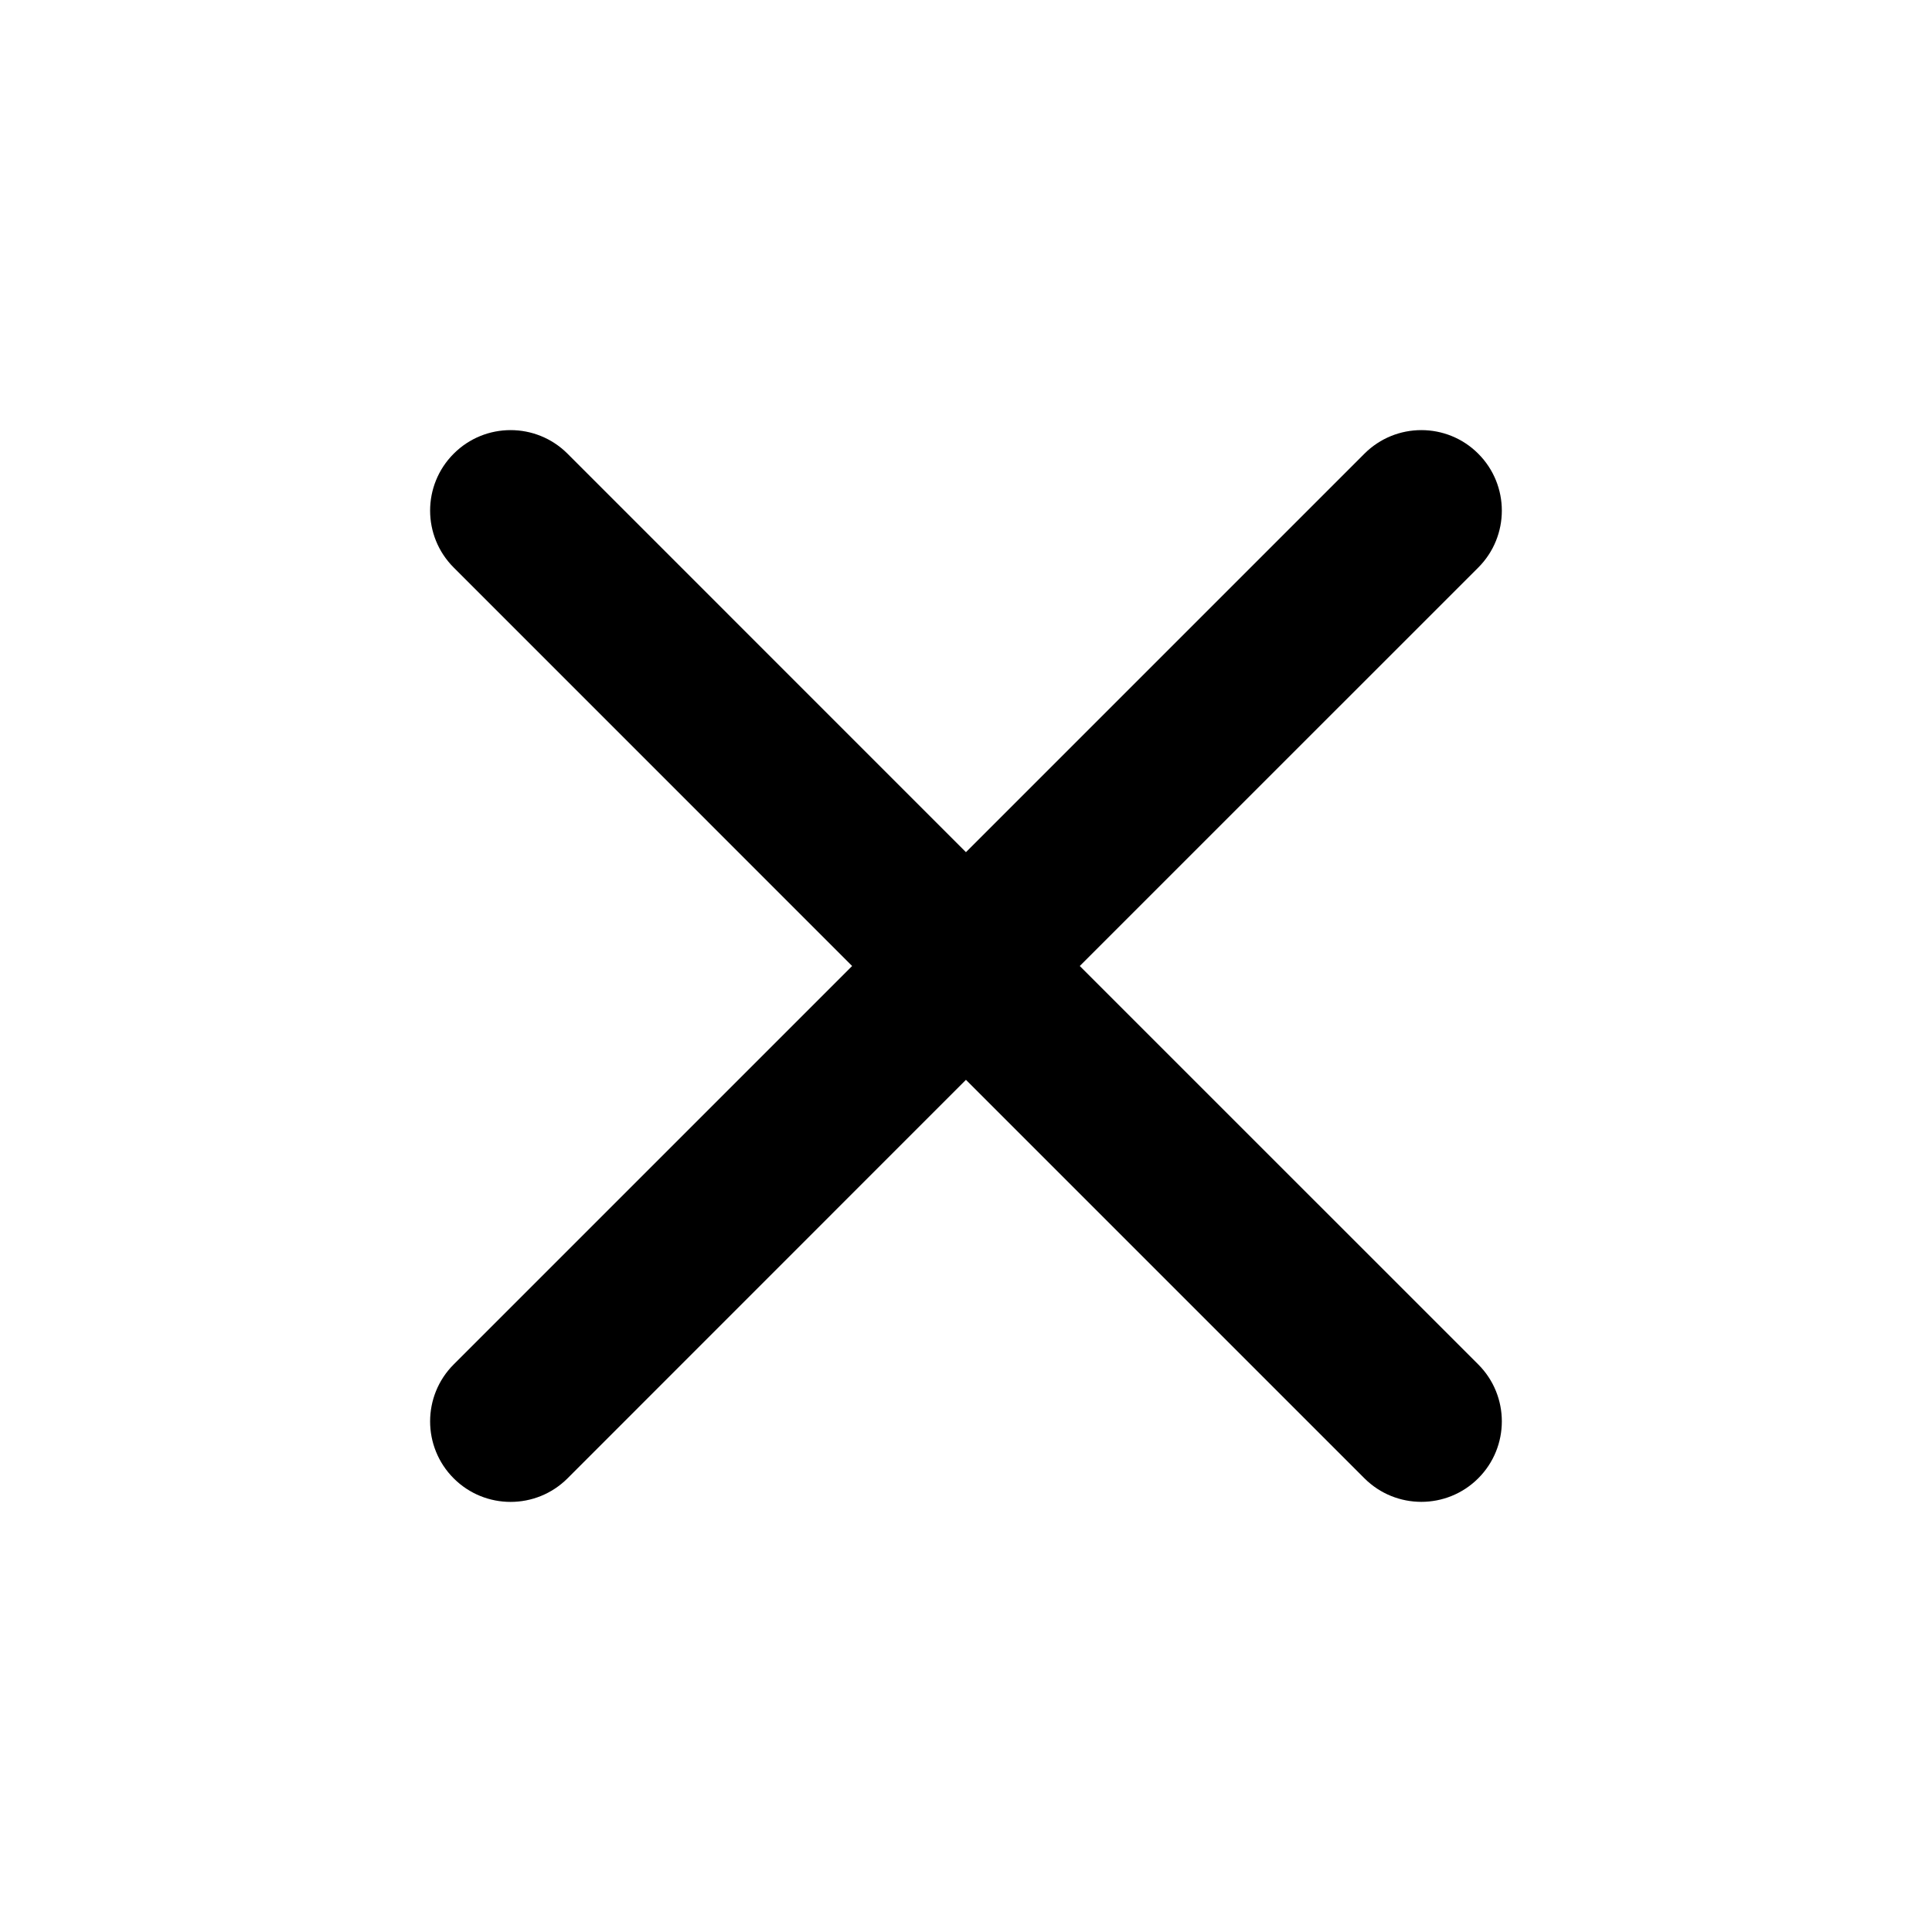
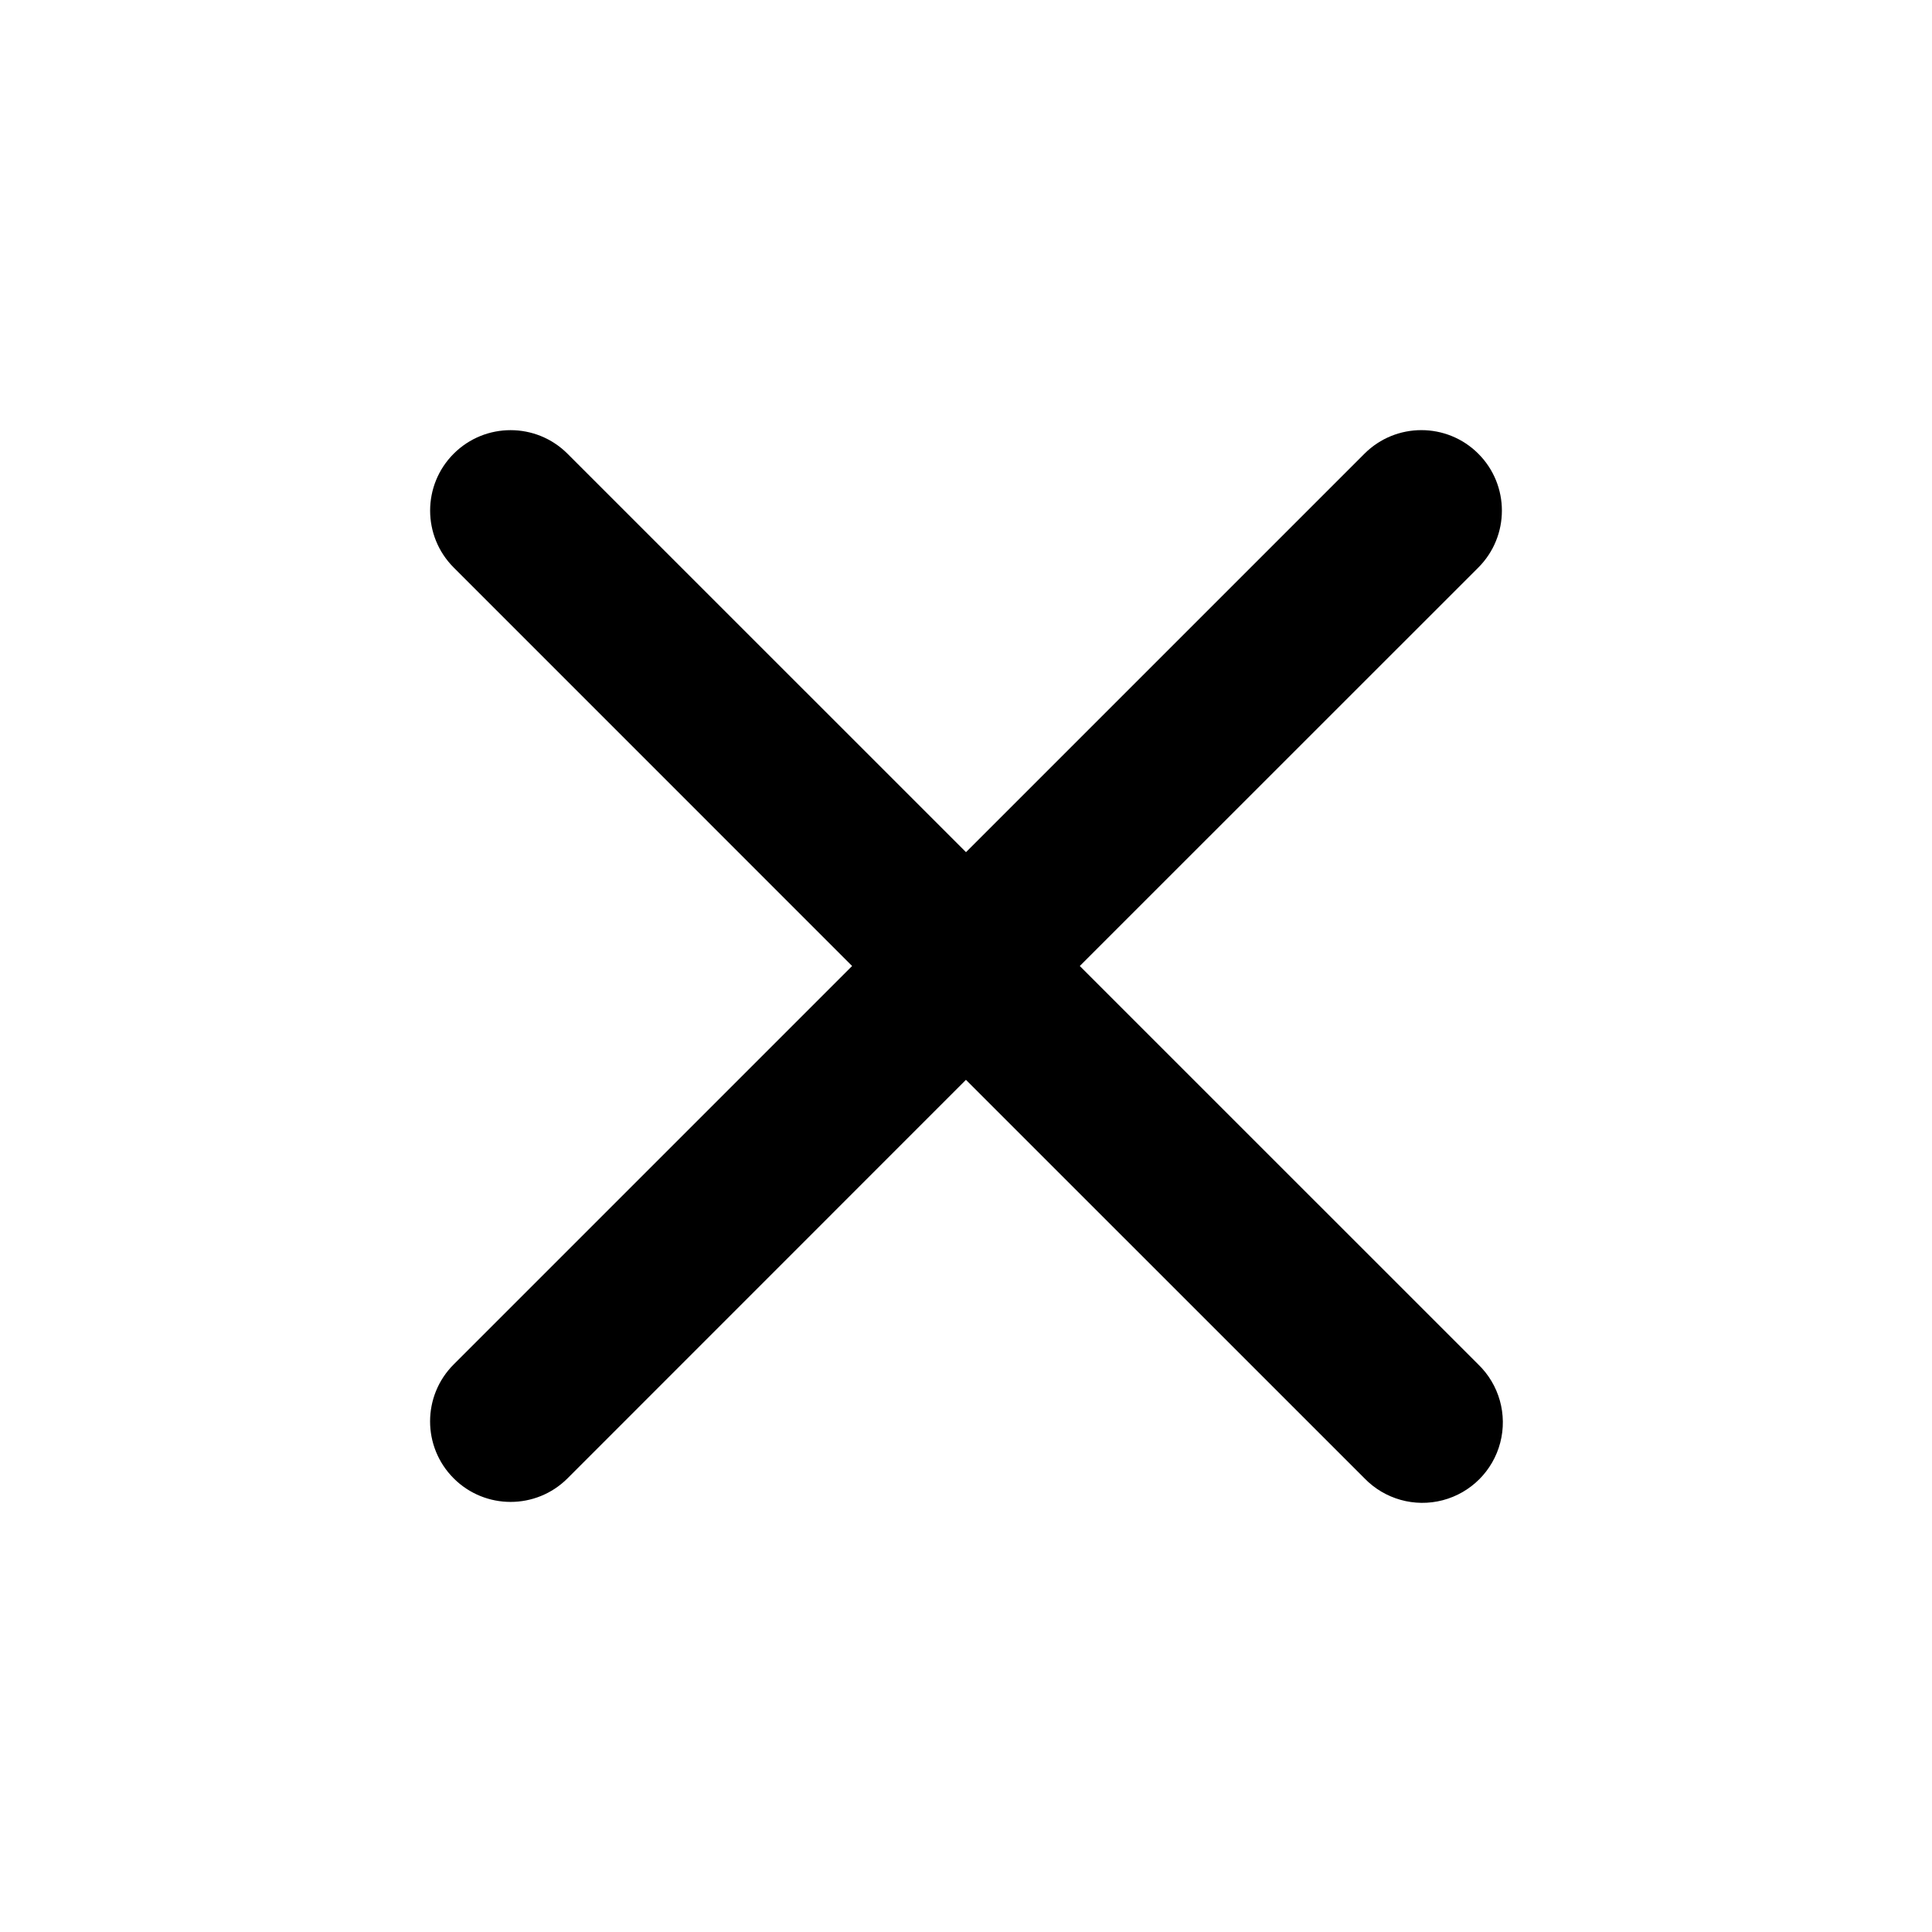
- <svg xmlns="http://www.w3.org/2000/svg" width="36" height="36" viewBox="0 0 36 36" fill="none">
-   <path d="M8.454 8.454C9.039 7.868 9.989 7.868 10.575 8.454L17.999 15.879L25.424 8.454C26.01 7.868 26.96 7.868 27.545 8.454C28.131 9.04 28.131 9.99 27.545 10.576L20.12 18L27.545 25.424C28.131 26.01 28.131 26.96 27.545 27.546C26.959 28.131 26.01 28.131 25.424 27.546L17.999 20.121L10.575 27.547C9.989 28.132 9.039 28.132 8.454 27.547C7.868 26.961 7.868 26.01 8.454 25.424L15.878 18L8.454 10.575C7.868 9.989 7.868 9.04 8.454 8.454Z" fill="black" />
+ <svg xmlns="http://www.w3.org/2000/svg" fill="none" viewBox="0 0 36 36">
+   <path fill="#000" d="M8.454 8.454a1.5 1.5 0 0 1 2.12 0L18 15.879l7.425-7.425a1.5 1.5 0 0 1 2.121 2.122L20.12 18l7.425 7.424a1.5 1.5 0 1 1-2.12 2.122l-7.426-7.425-7.424 7.426a1.5 1.5 0 0 1-2.121-2.123L15.878 18l-7.424-7.425a1.5 1.5 0 0 1 0-2.121" />
</svg>
